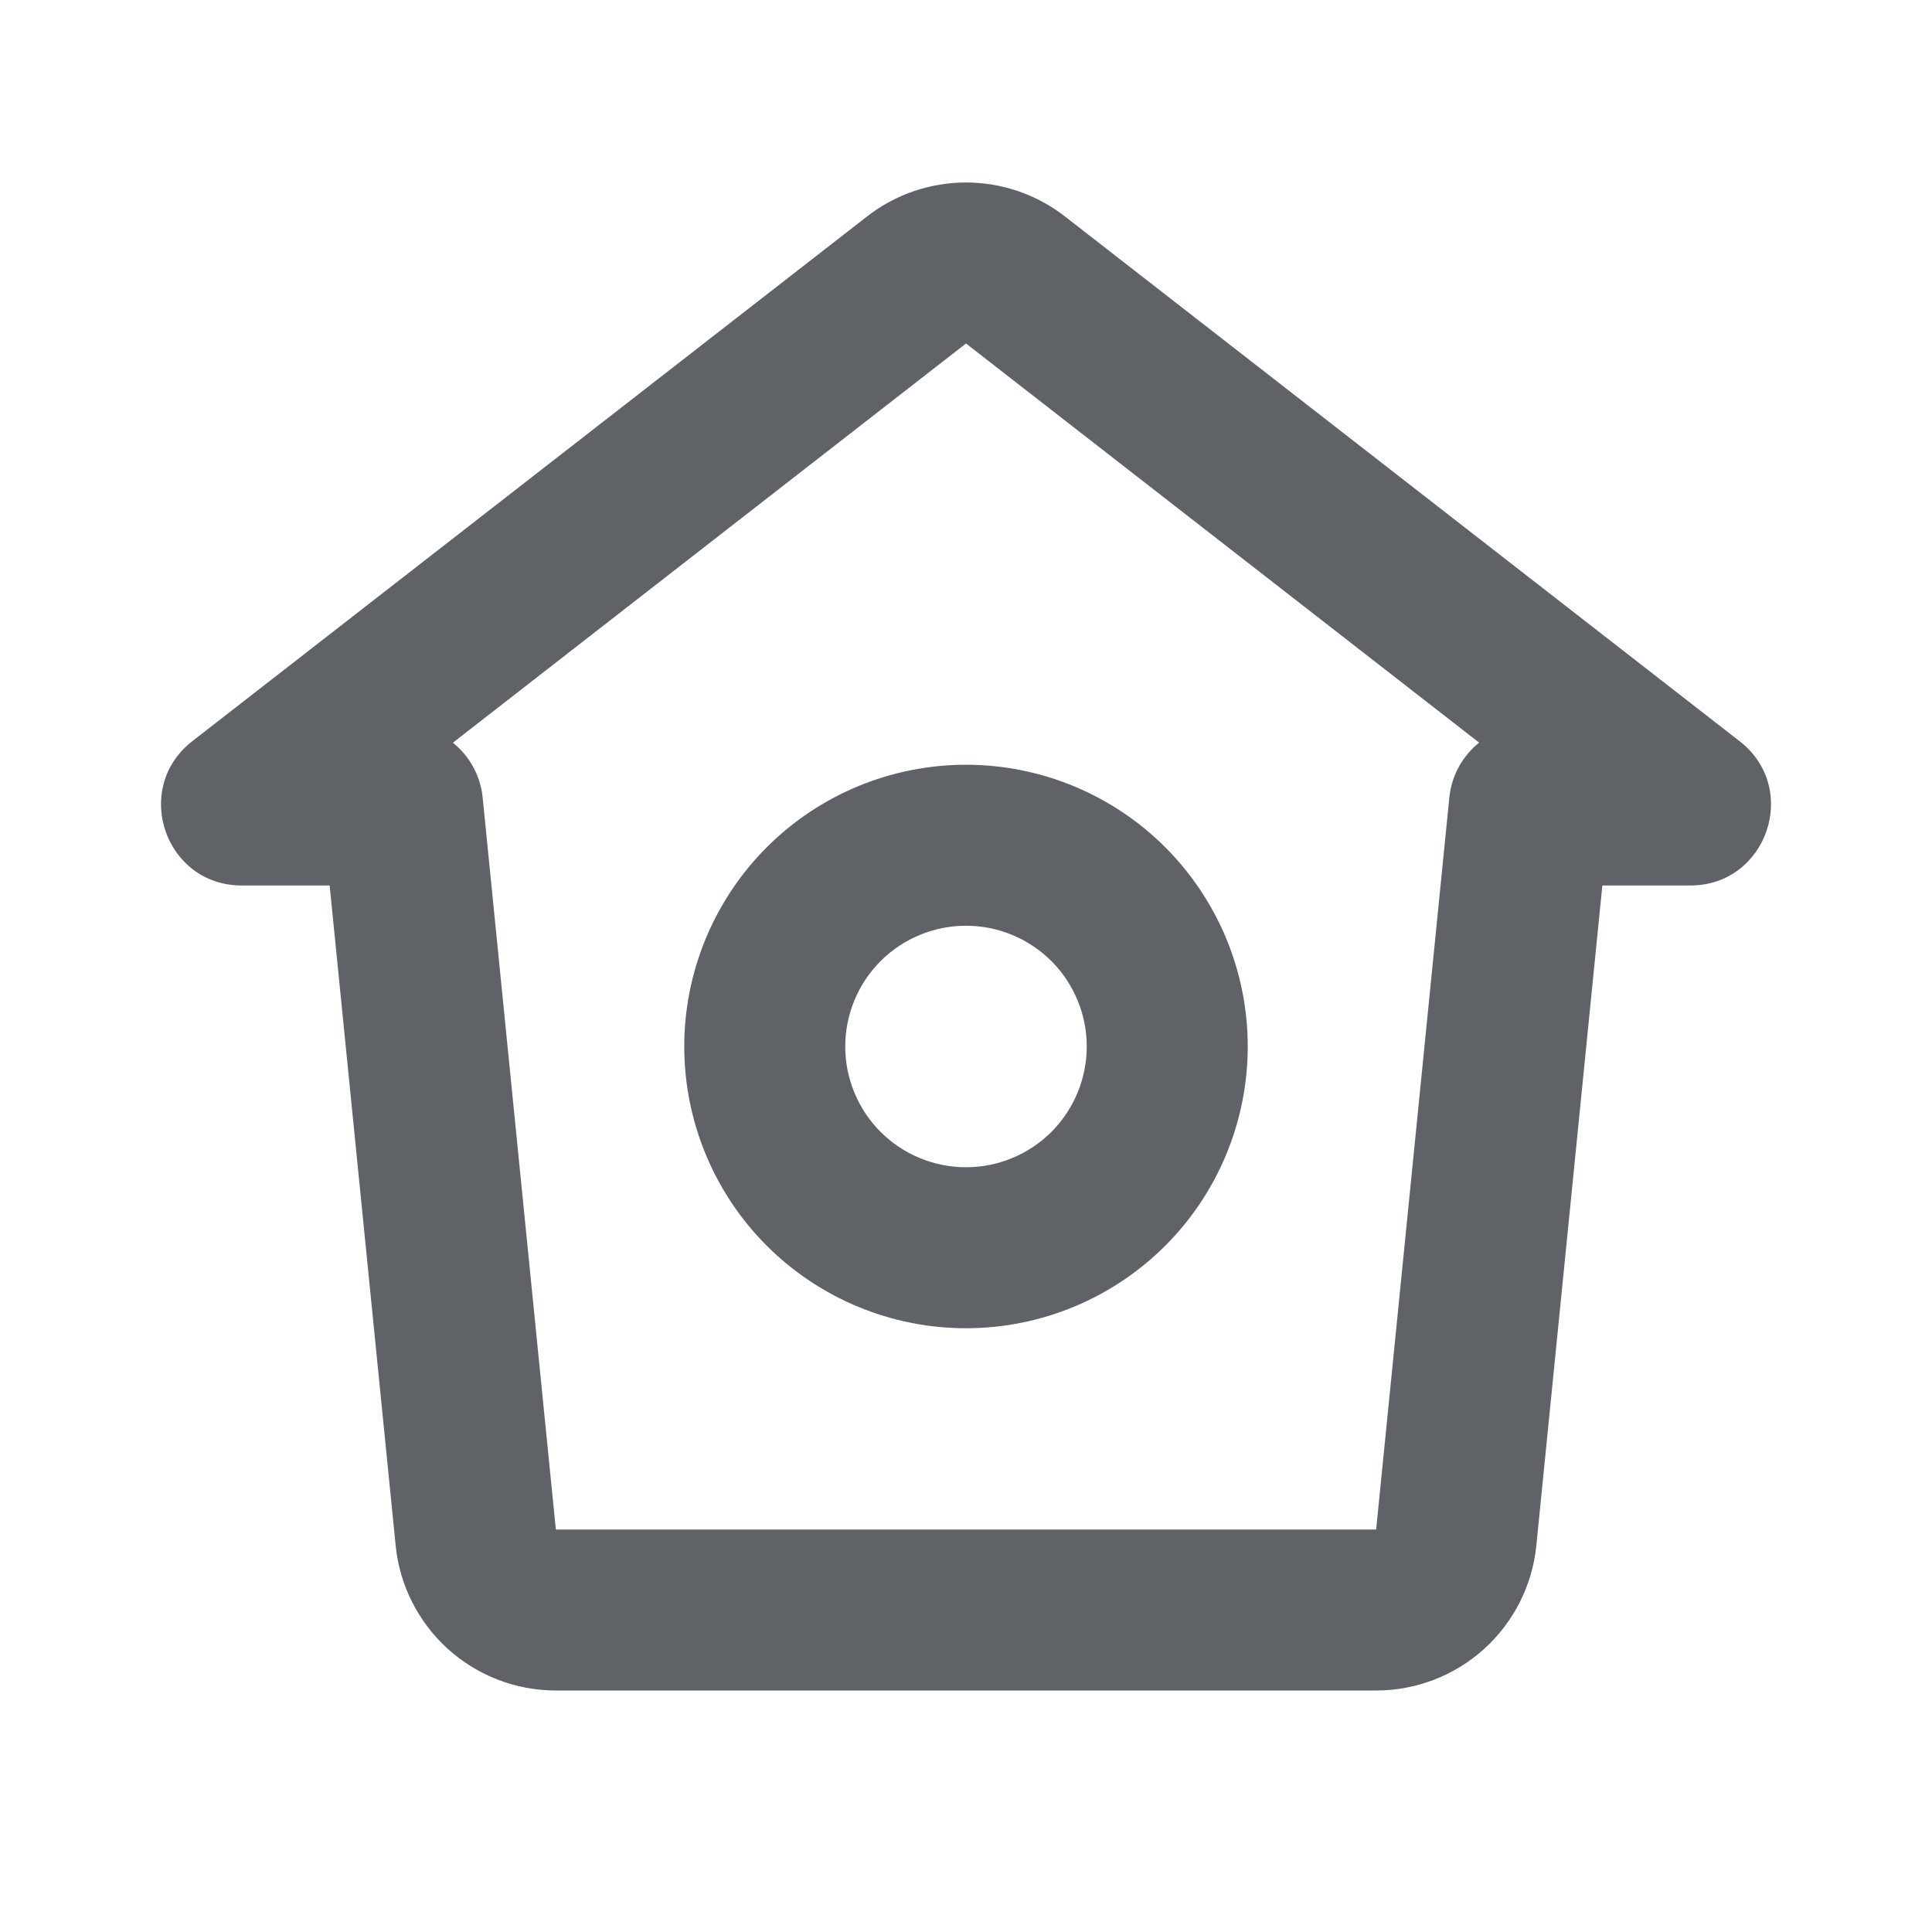
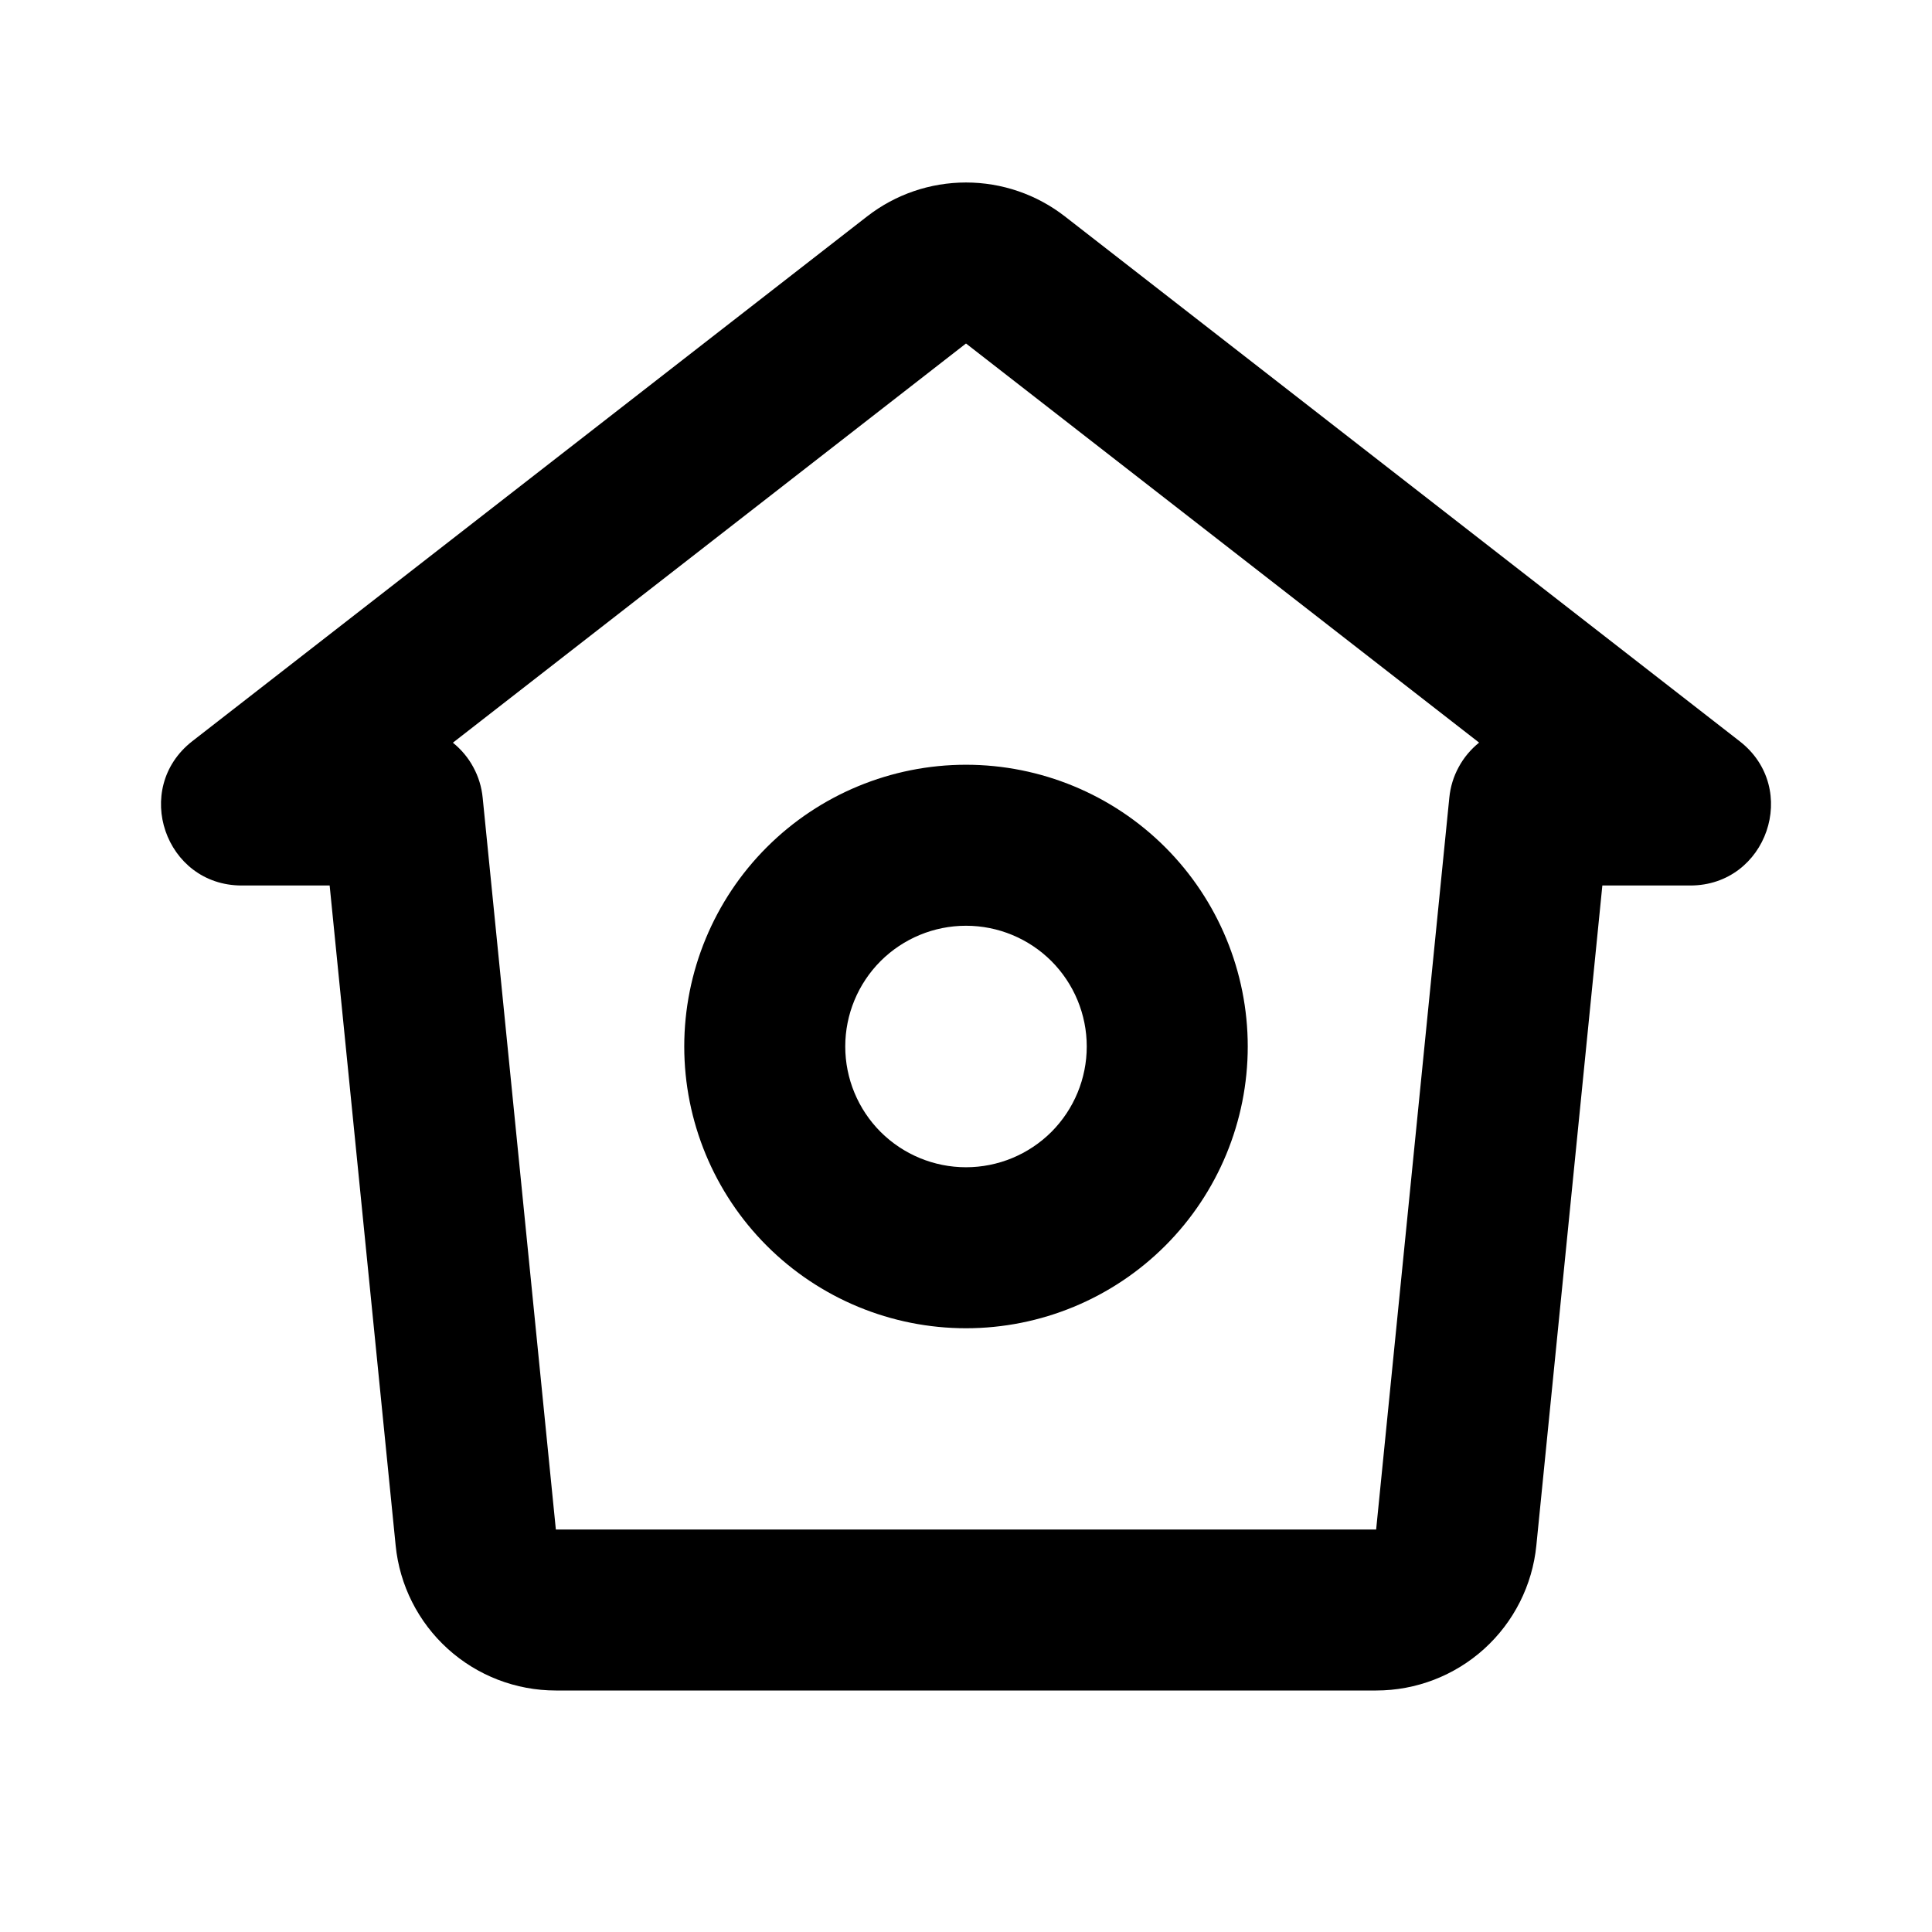
- <svg xmlns="http://www.w3.org/2000/svg" width="24" height="24" viewBox="0 0 24 24" fill="none">
-   <path fill-rule="evenodd" clip-rule="evenodd" d="M13.228 2.688C12.877 2.415 12.445 2.267 12 2.267C11.555 2.267 11.123 2.415 10.772 2.688L2.388 9.208C1.636 9.795 2.05 11 3.003 11H4.095L4.915 19.199C4.964 19.692 5.195 20.15 5.563 20.483C5.931 20.816 6.409 21 6.905 21H17.095C17.591 21 18.069 20.816 18.437 20.483C18.805 20.15 19.036 19.692 19.085 19.199L19.905 11H20.997C21.949 11 22.365 9.795 21.612 9.209L13.228 2.688ZM5.996 9.91C5.983 9.777 5.944 9.648 5.88 9.531C5.817 9.413 5.73 9.31 5.626 9.226L12 4.267L18.374 9.225C18.27 9.309 18.183 9.412 18.12 9.53C18.056 9.647 18.017 9.776 18.004 9.909L17.095 19H6.905L5.996 9.91ZM10.5 13C10.5 12.602 10.658 12.221 10.939 11.939C11.221 11.658 11.602 11.5 12 11.5C12.398 11.5 12.779 11.658 13.061 11.939C13.342 12.221 13.5 12.602 13.5 13C13.5 13.398 13.342 13.779 13.061 14.061C12.779 14.342 12.398 14.5 12 14.5C11.602 14.5 11.221 14.342 10.939 14.061C10.658 13.779 10.5 13.398 10.5 13ZM12 9.5C11.072 9.5 10.181 9.869 9.525 10.525C8.869 11.181 8.5 12.072 8.5 13C8.5 13.928 8.869 14.819 9.525 15.475C10.181 16.131 11.072 16.5 12 16.5C12.928 16.5 13.819 16.131 14.475 15.475C15.131 14.819 15.5 13.928 15.5 13C15.5 12.072 15.131 11.181 14.475 10.525C13.819 9.869 12.928 9.5 12 9.5Z" fill="#5F6368" />
+ <svg xmlns="http://www.w3.org/2000/svg" width="20" height="20" viewBox="0 0 24 24" fill="currentColor">
+   <path fill-rule="evenodd" clip-rule="evenodd" d="M13.228 2.688C12.877 2.415 12.445 2.267 12 2.267C11.555 2.267 11.123 2.415 10.772 2.688L2.388 9.208C1.636 9.795 2.05 11 3.003 11H4.095L4.915 19.199C4.964 19.692 5.195 20.15 5.563 20.483C5.931 20.816 6.409 21 6.905 21H17.095C17.591 21 18.069 20.816 18.437 20.483C18.805 20.15 19.036 19.692 19.085 19.199L19.905 11H20.997C21.949 11 22.365 9.795 21.612 9.209L13.228 2.688ZM5.996 9.91C5.983 9.777 5.944 9.648 5.88 9.531C5.817 9.413 5.73 9.31 5.626 9.226L12 4.267L18.374 9.225C18.27 9.309 18.183 9.412 18.12 9.53C18.056 9.647 18.017 9.776 18.004 9.909L17.095 19H6.905L5.996 9.91ZM10.5 13C10.5 12.602 10.658 12.221 10.939 11.939C11.221 11.658 11.602 11.5 12 11.5C12.398 11.5 12.779 11.658 13.061 11.939C13.342 12.221 13.5 12.602 13.5 13C13.5 13.398 13.342 13.779 13.061 14.061C12.779 14.342 12.398 14.5 12 14.5C11.602 14.5 11.221 14.342 10.939 14.061C10.658 13.779 10.5 13.398 10.5 13ZM12 9.5C11.072 9.5 10.181 9.869 9.525 10.525C8.869 11.181 8.5 12.072 8.5 13C8.5 13.928 8.869 14.819 9.525 15.475C10.181 16.131 11.072 16.5 12 16.5C12.928 16.5 13.819 16.131 14.475 15.475C15.131 14.819 15.5 13.928 15.5 13C15.5 12.072 15.131 11.181 14.475 10.525C13.819 9.869 12.928 9.5 12 9.5Z" fill="currentColor" />
</svg>
